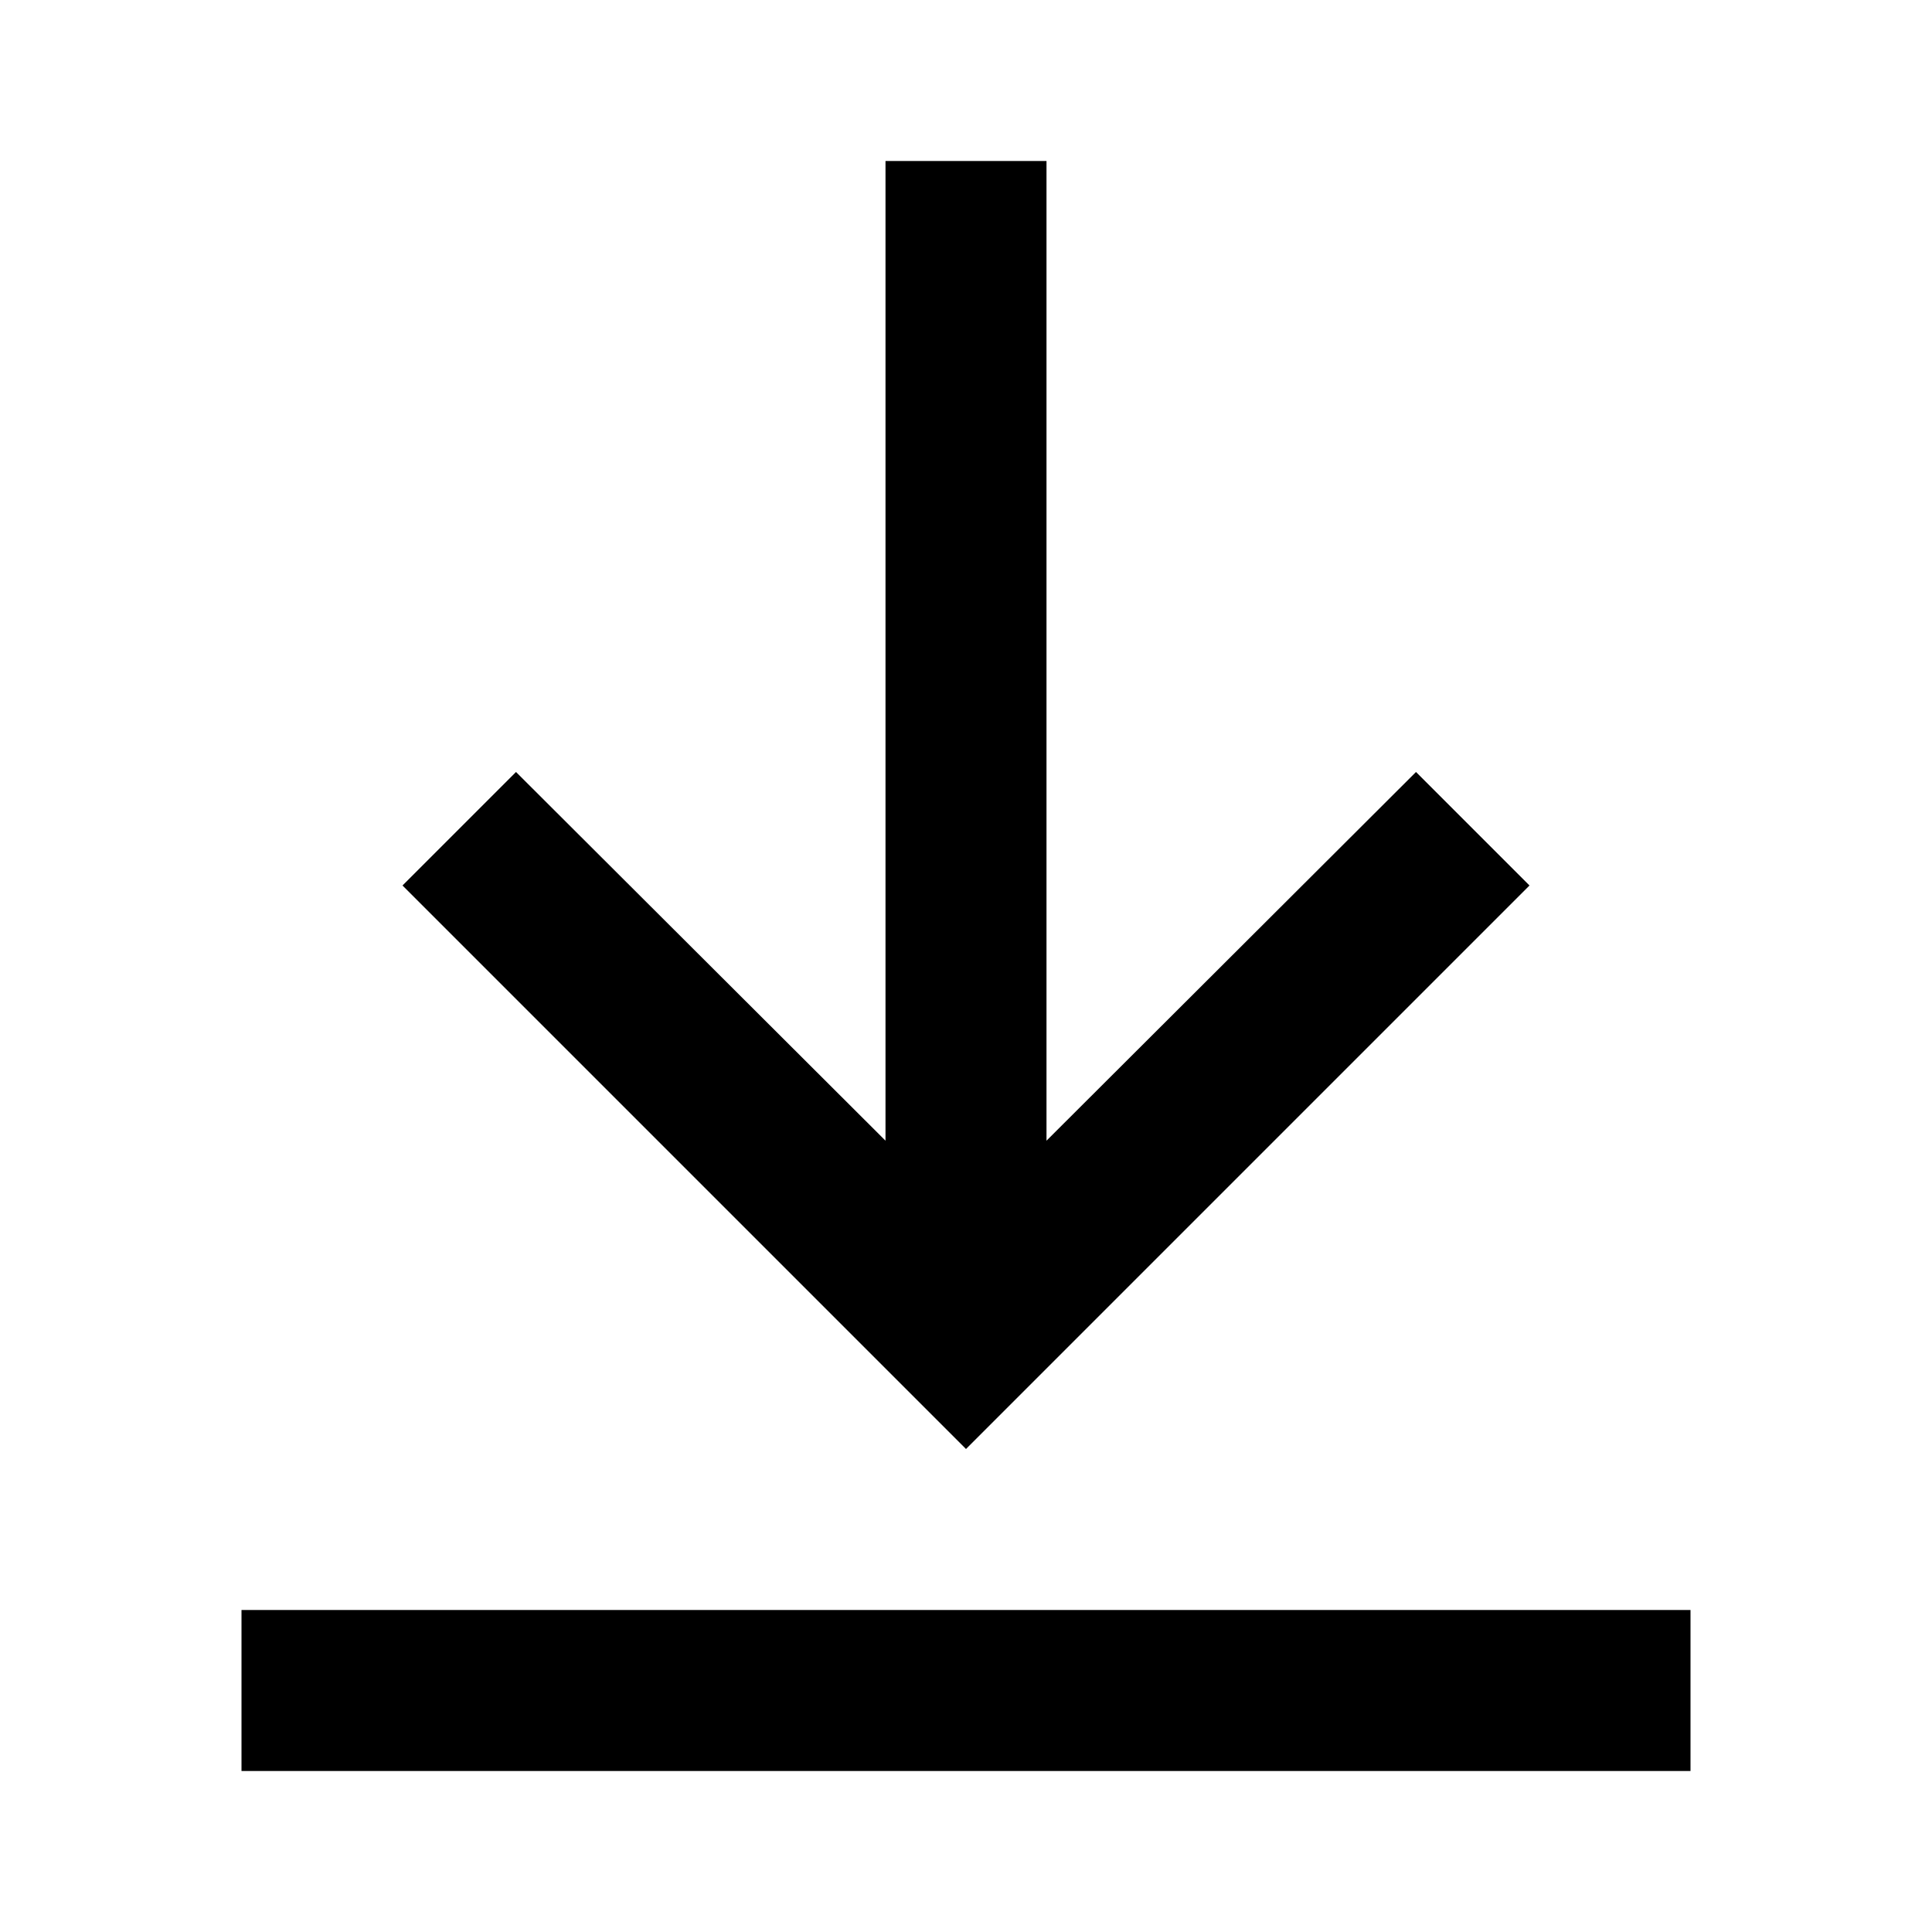
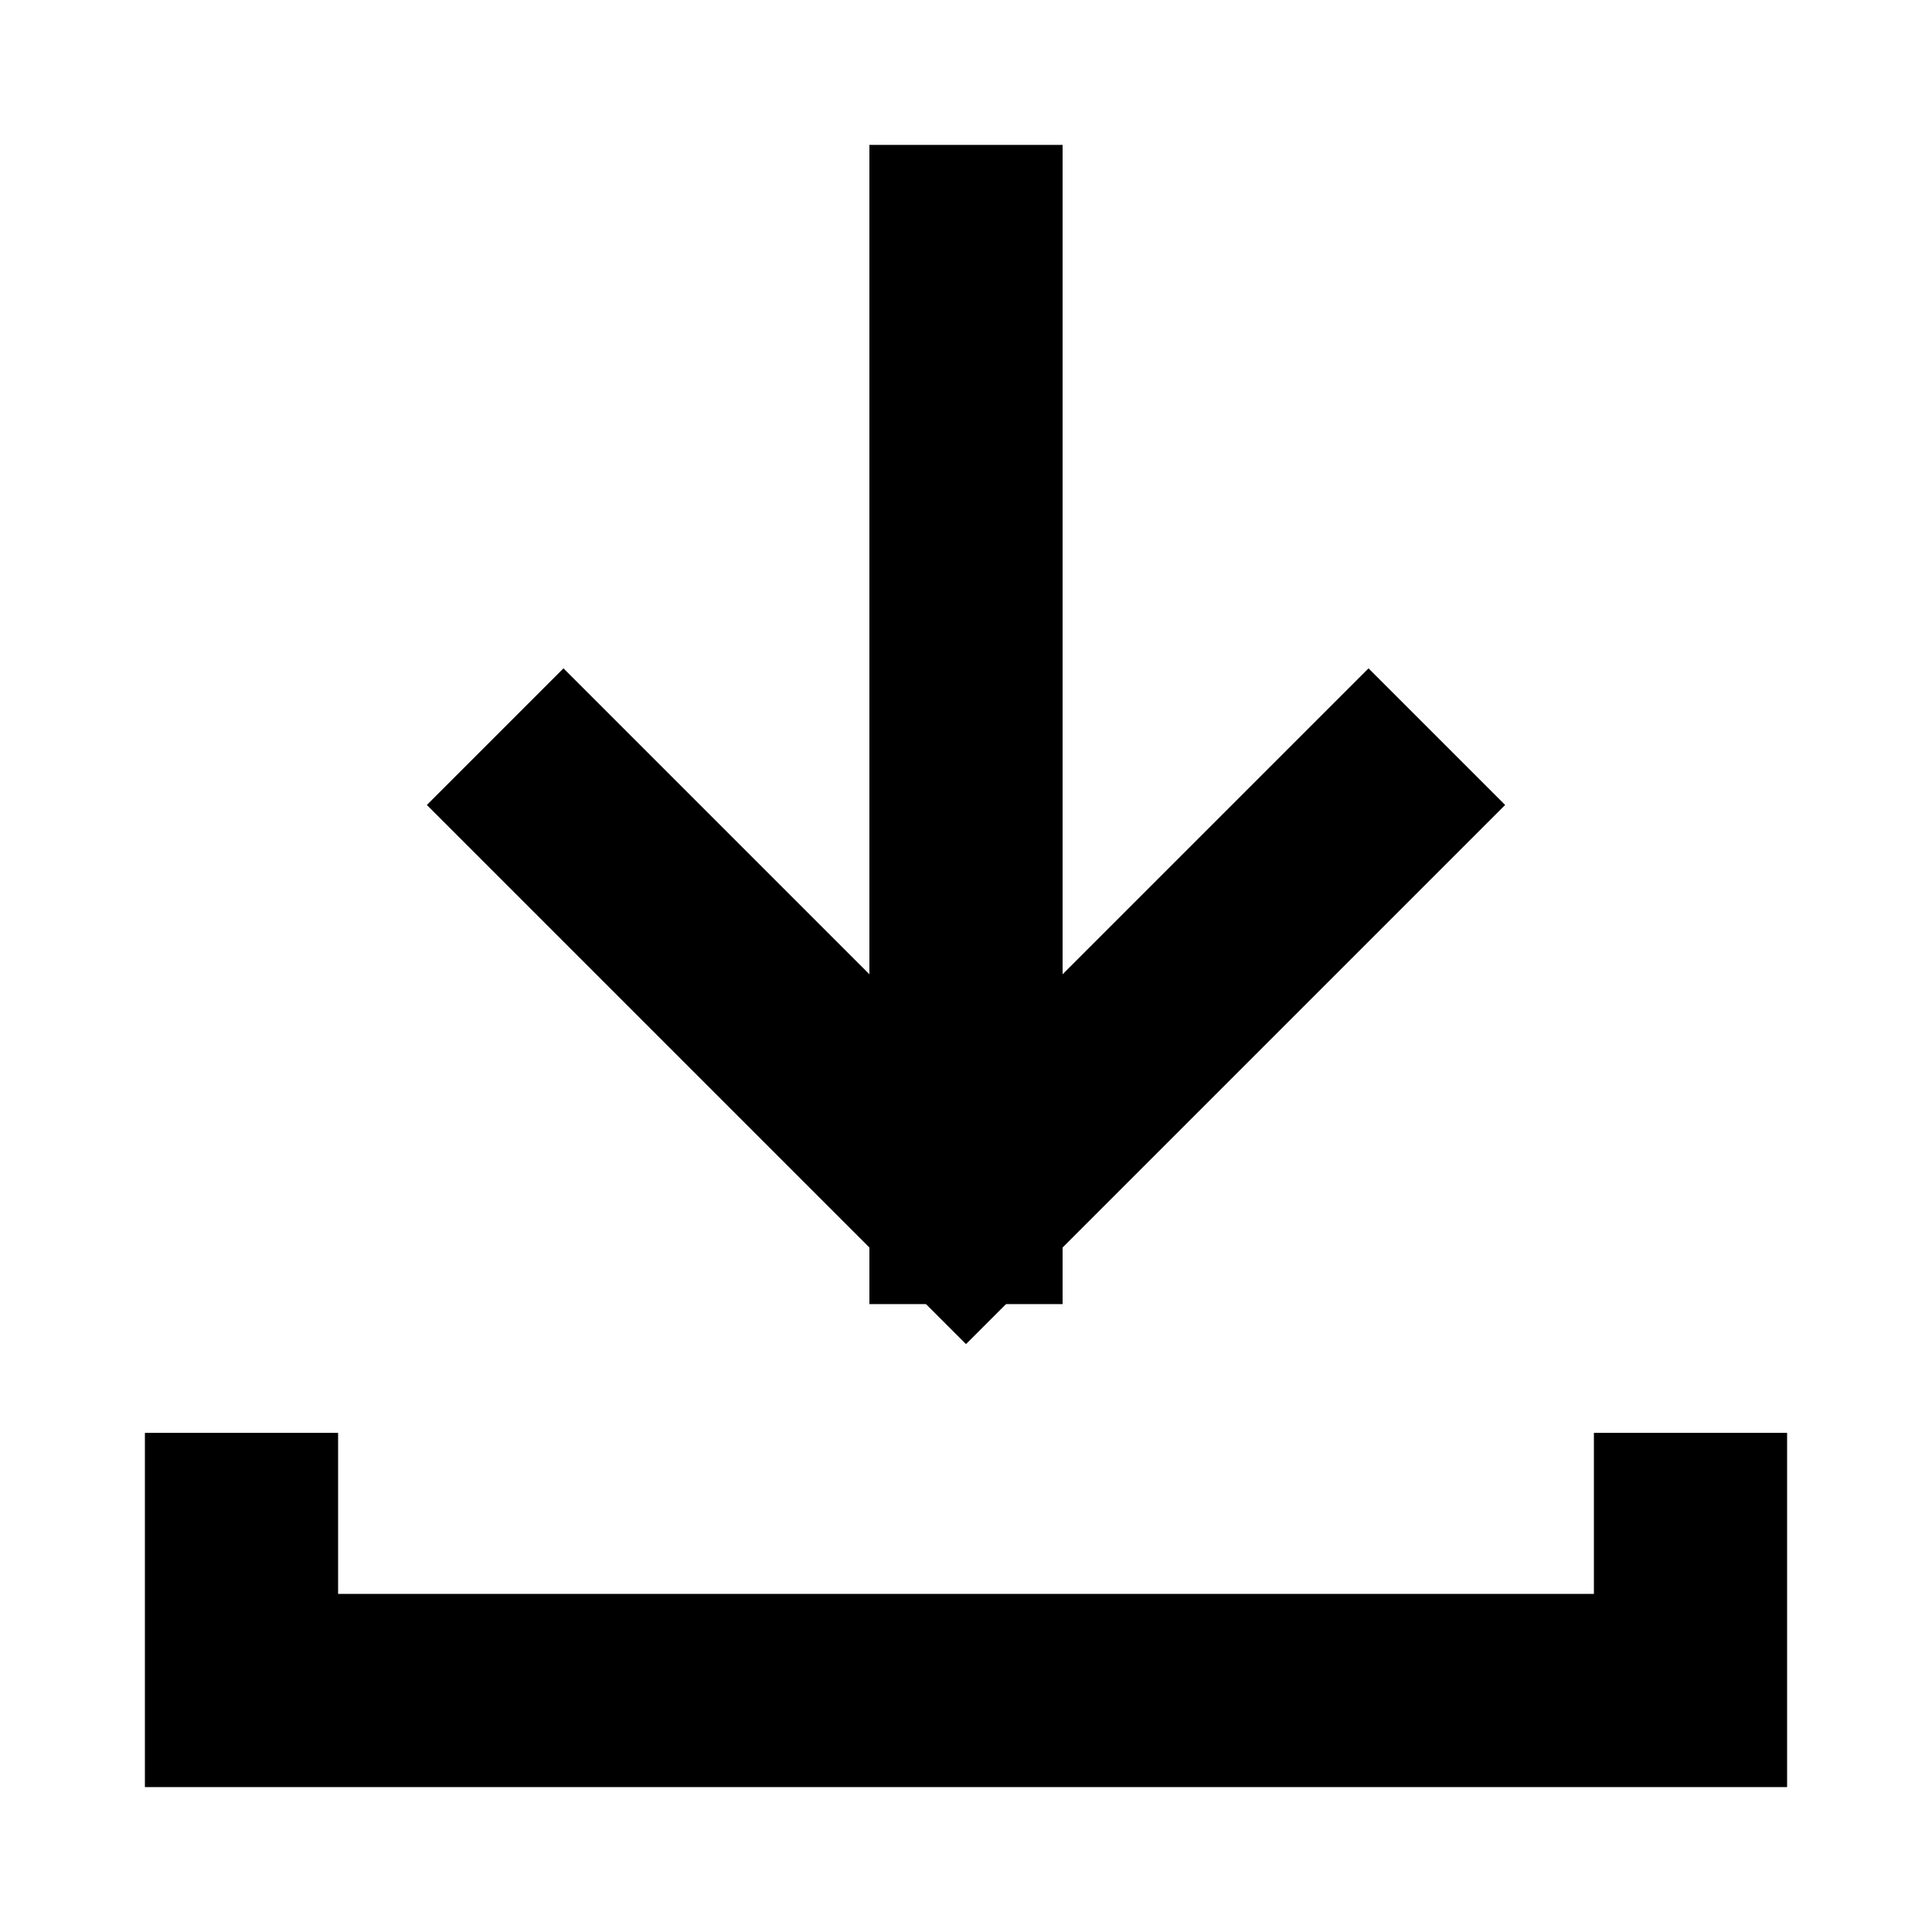
- <svg xmlns="http://www.w3.org/2000/svg" width="24" height="24" viewBox="0 0 24 24" fill="none">
-   <path d="M11 2H13V14.17L17.59 9.59L19 11L12 18L5 11L6.41 9.59L11 14.17V2Z" fill="black" />
-   <path d="M3 20H21V22H3V20Z" fill="black" />
+ <svg xmlns="http://www.w3.org/2000/svg" width="20" height="20" viewBox="0 0 20 20" fill="none">
+   <path d="M10 2.5V12.5" stroke-width="2" stroke-linecap="square" stroke="black" />
+   <path d="M5.833 8.333L10 12.5L14.167 8.333" stroke-width="2" stroke-linecap="square" stroke="black" />
+   <path d="M2.5 15.833V17.5H17.5V15.833" stroke-width="2" stroke-linecap="square" stroke="black" />
</svg>
